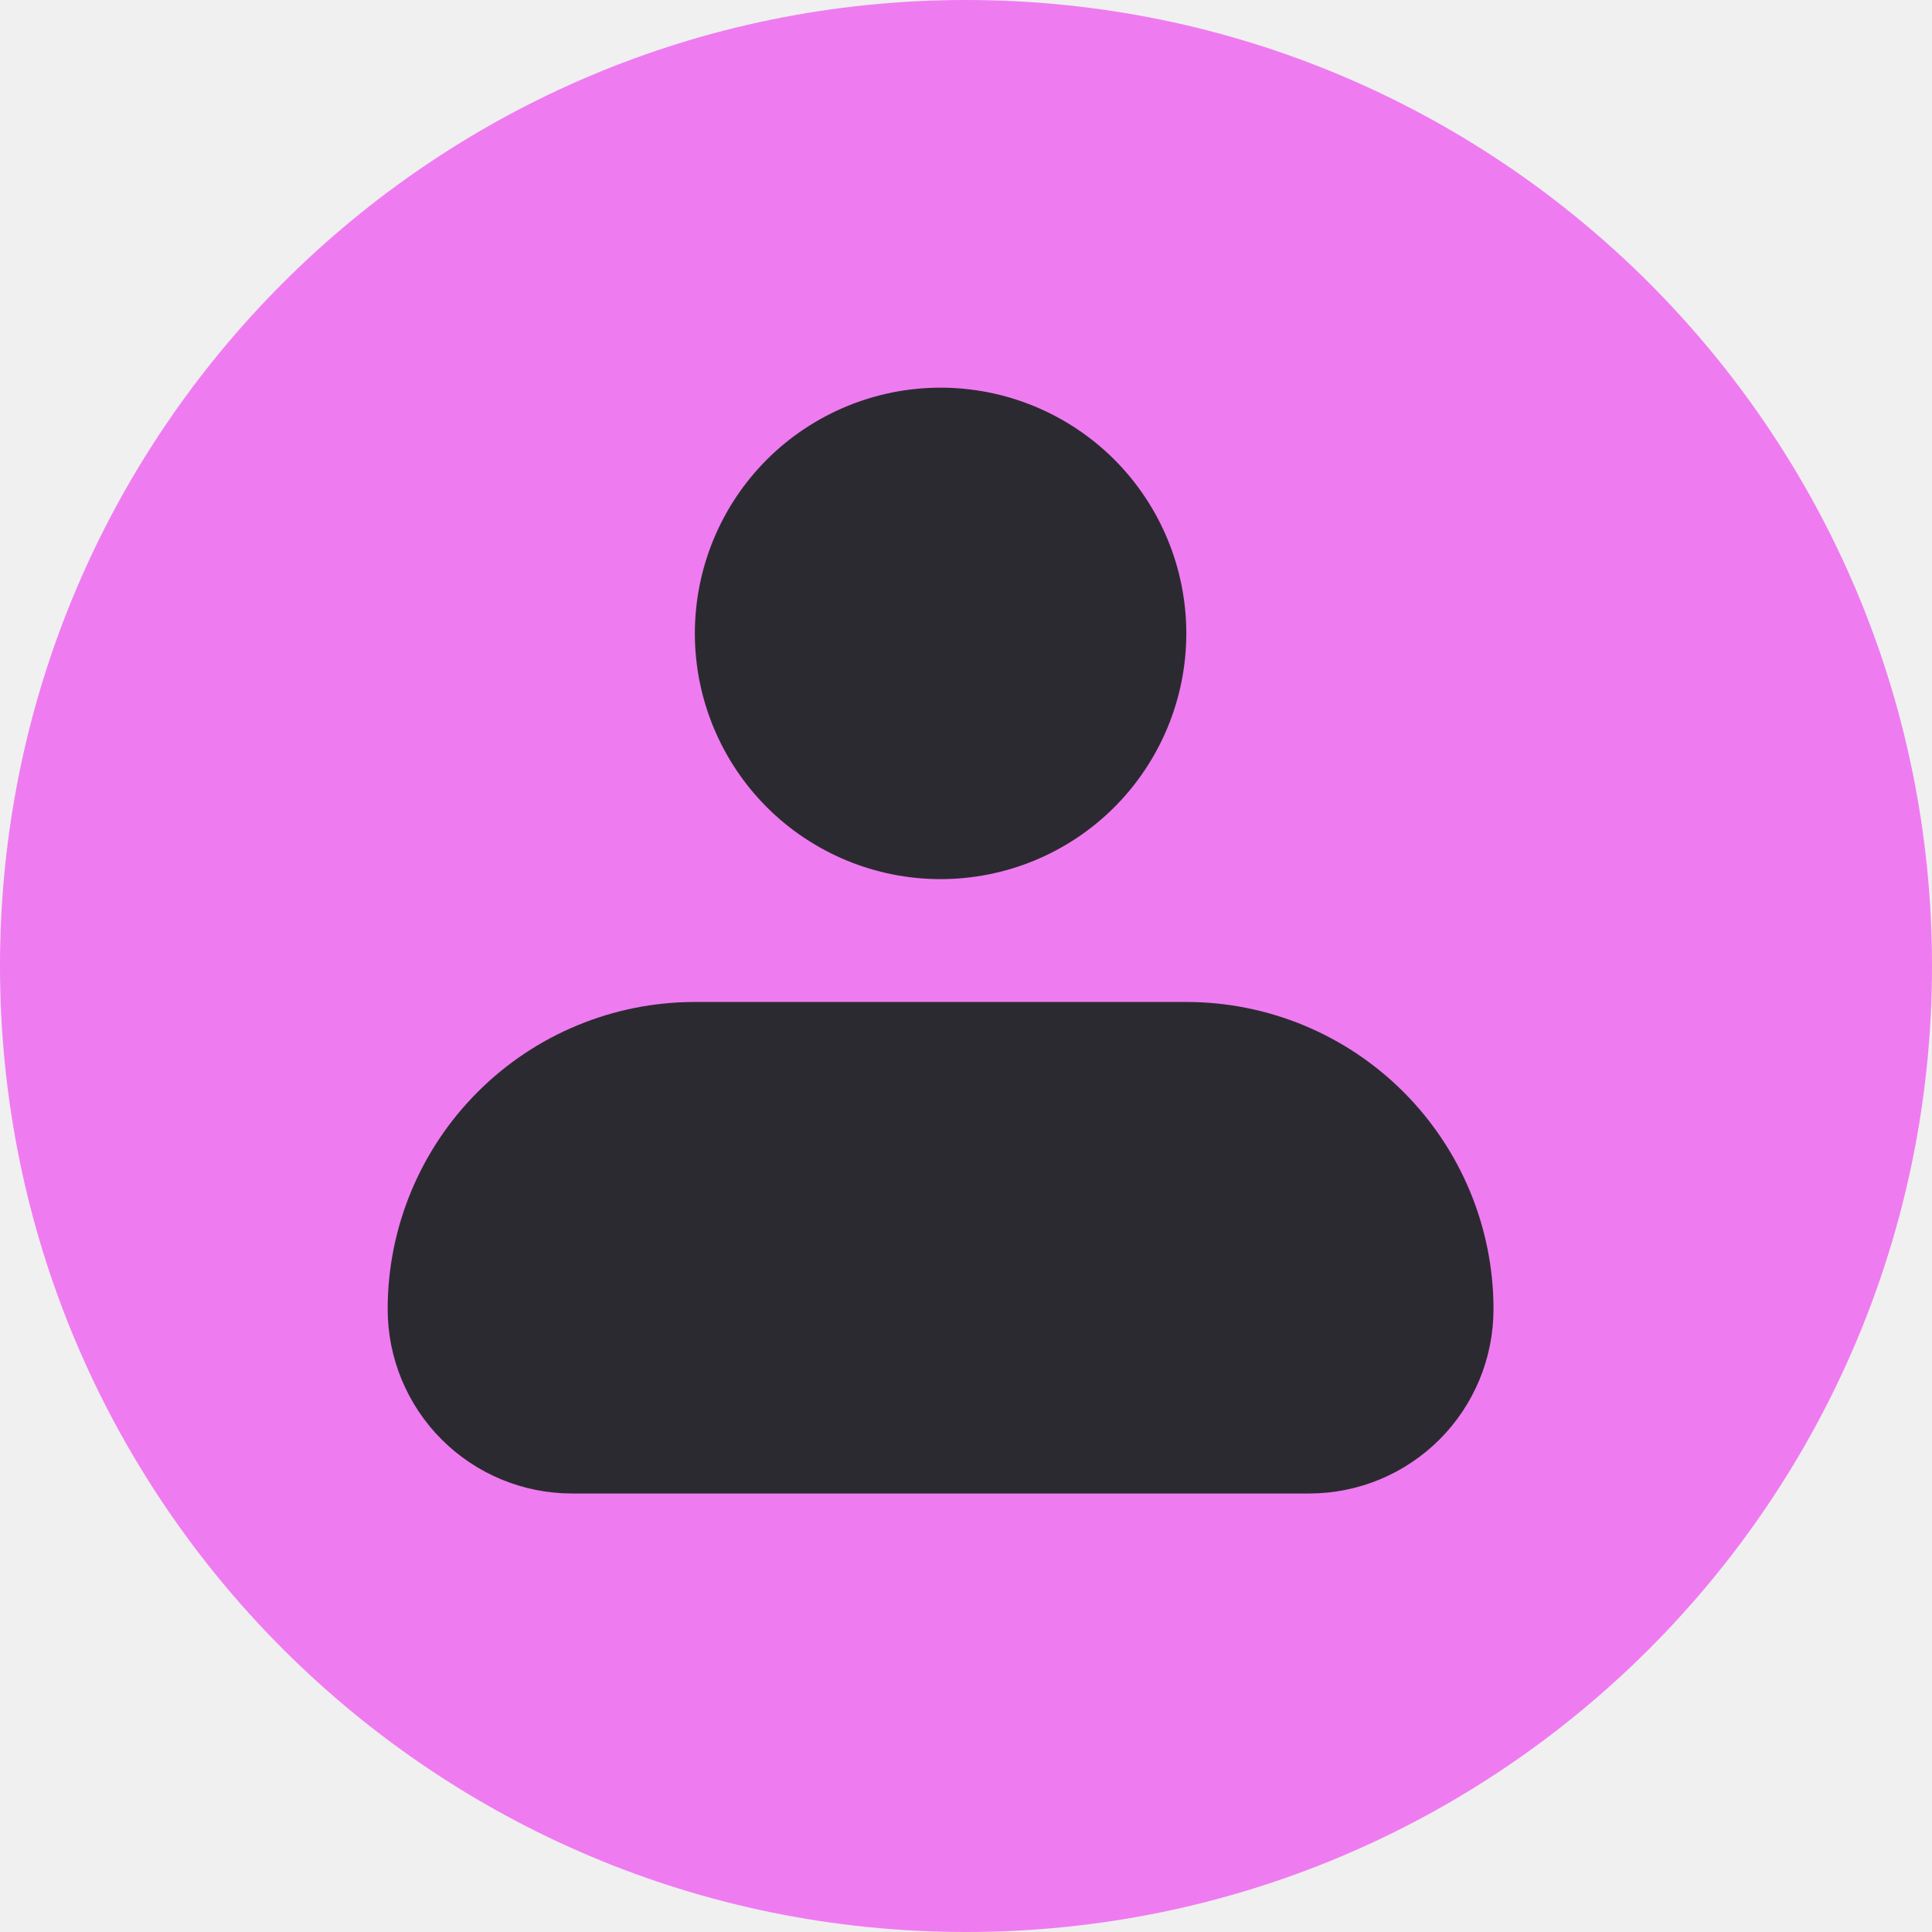
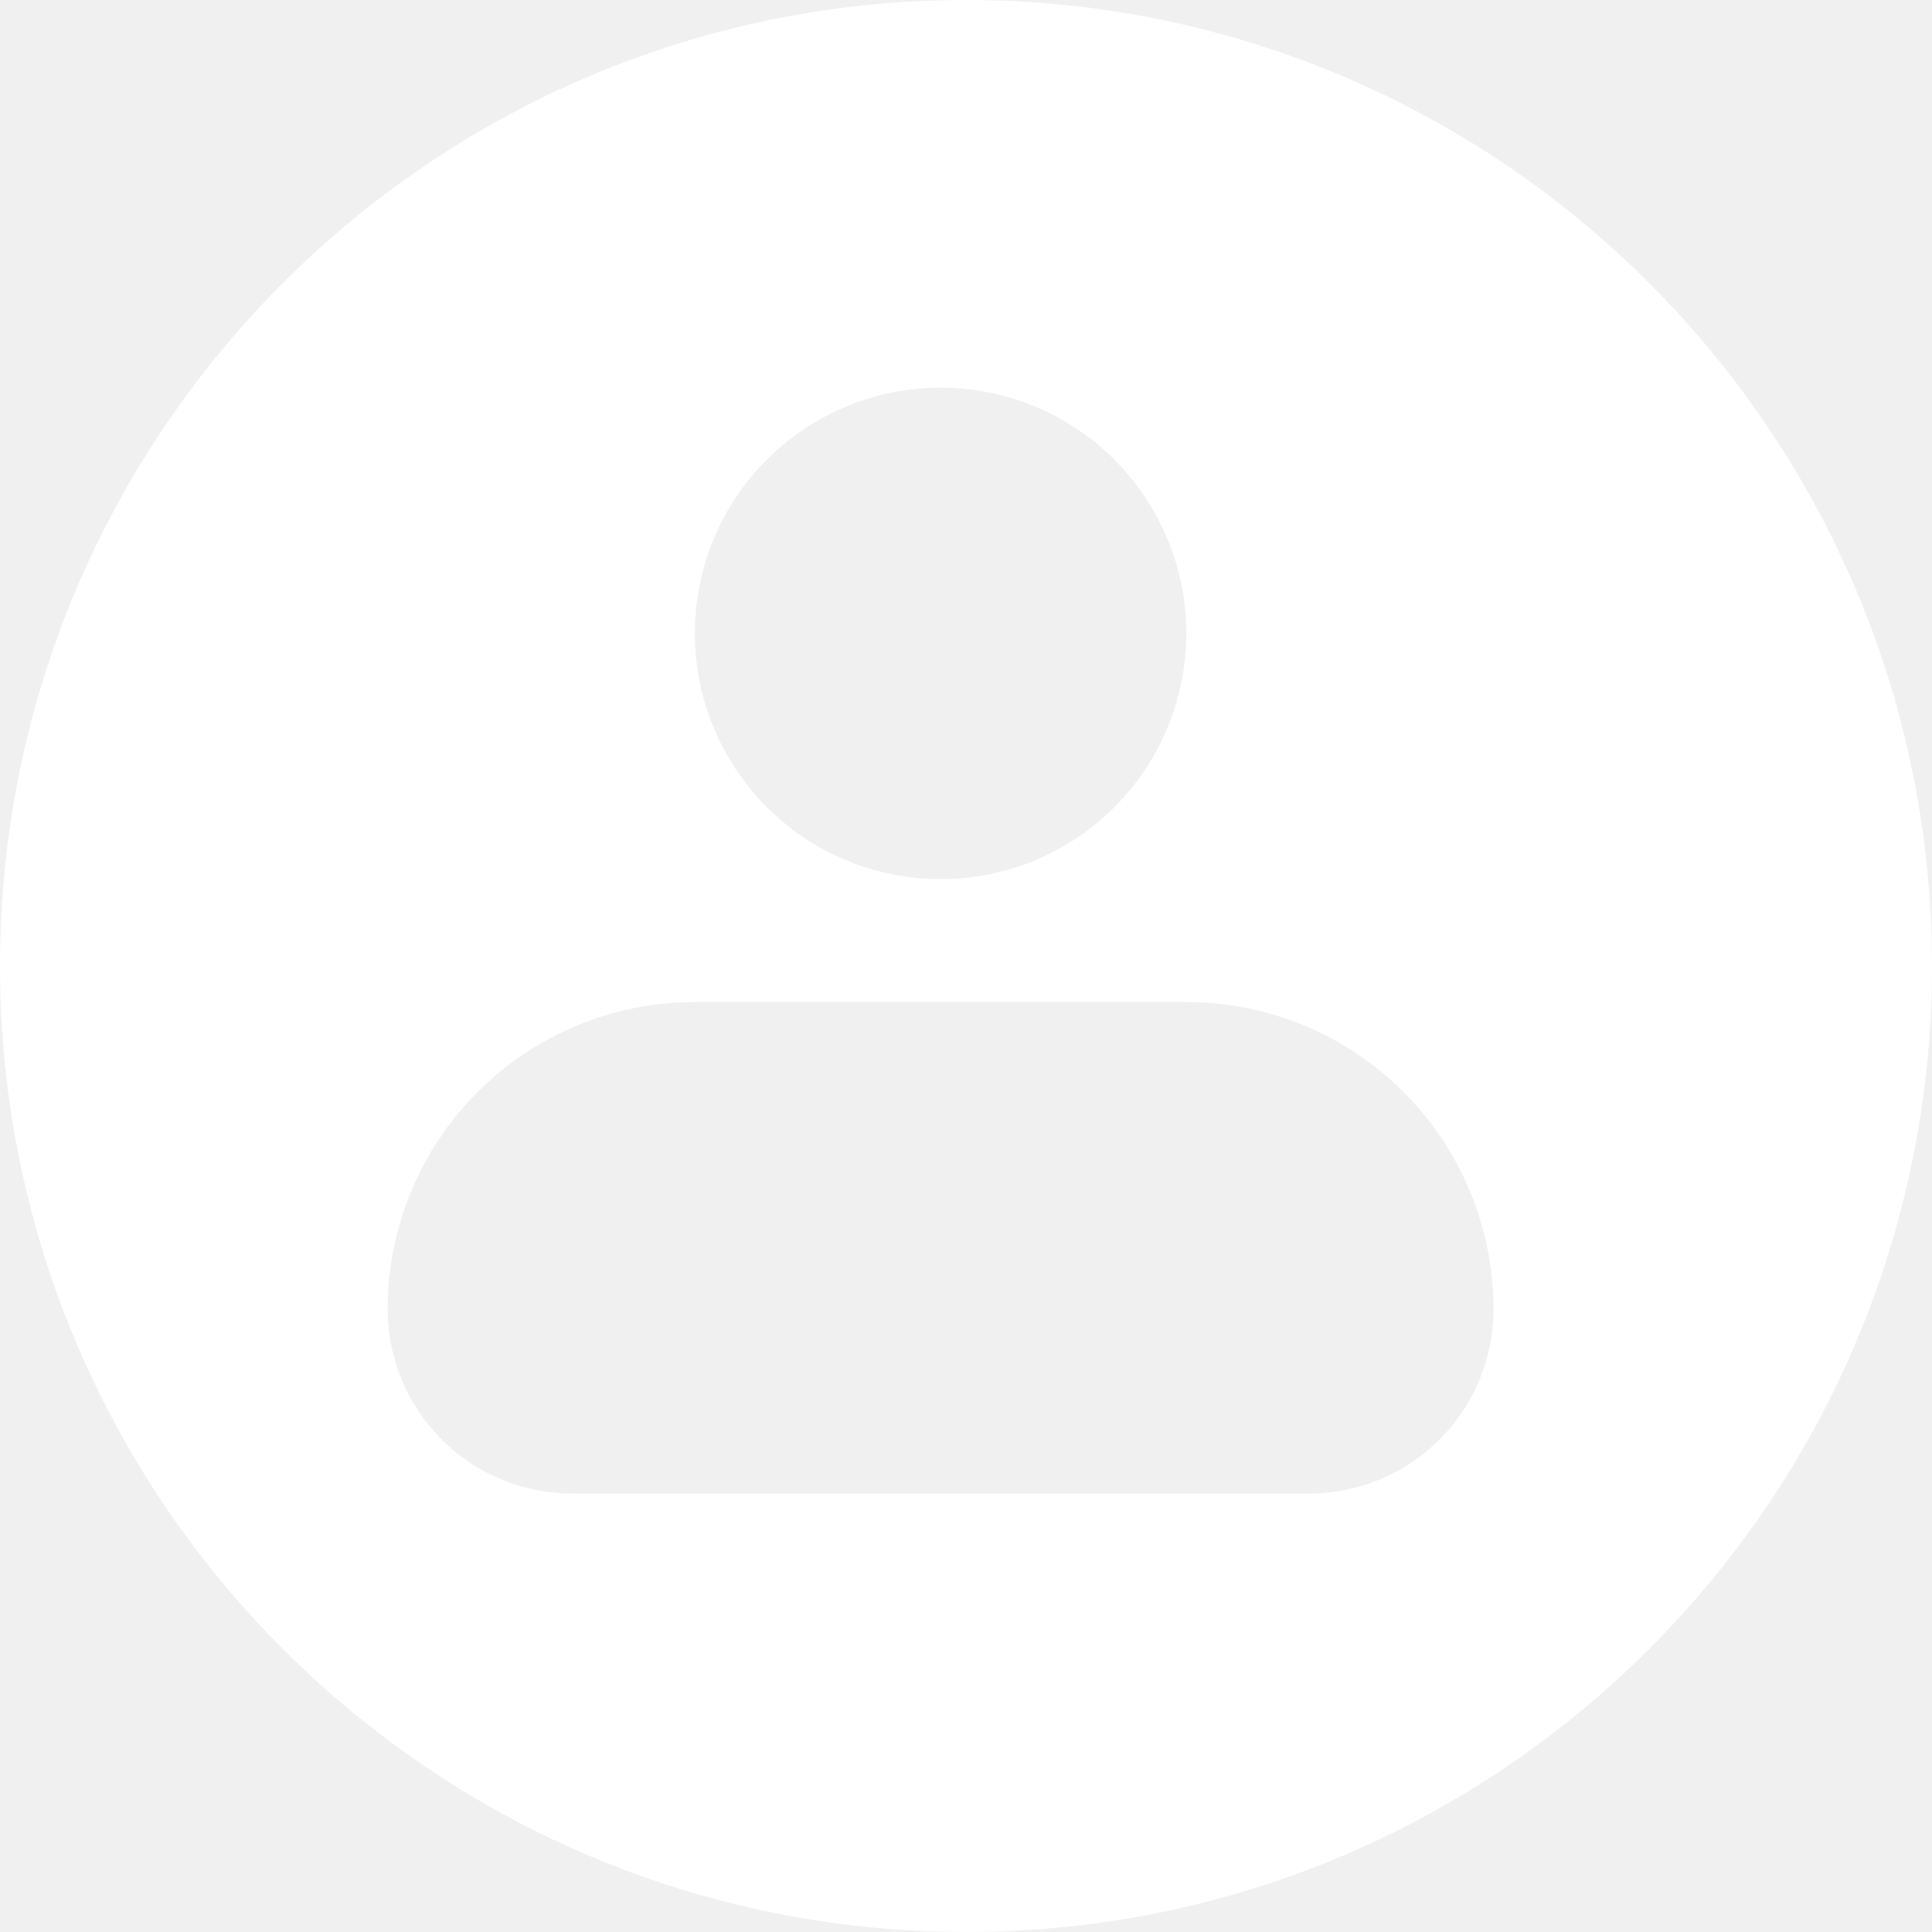
- <svg xmlns="http://www.w3.org/2000/svg" width="29" height="29" viewBox="0 0 29 29" fill="#EF7BF1">
-   <circle cx="14.5" cy="14.5" r="14.5" fill="inherit" />
-   <path fill-rule="evenodd" clip-rule="evenodd" d="M10.43 9.508C10.43 8.529 10.819 7.591 11.51 6.899C12.202 6.208 13.14 5.819 14.118 5.819C15.097 5.819 16.035 6.208 16.727 6.899C17.418 7.591 17.807 8.529 17.807 9.508C17.807 10.486 17.418 11.424 16.727 12.116C16.035 12.808 15.097 13.196 14.118 13.196C13.14 13.196 12.202 12.808 11.51 12.116C10.819 11.424 10.43 10.486 10.43 9.508ZM10.43 15.04C9.207 15.04 8.034 15.526 7.17 16.391C6.305 17.256 5.819 18.428 5.819 19.651C5.819 20.385 6.111 21.089 6.629 21.607C7.148 22.126 7.852 22.418 8.586 22.418H19.651C20.385 22.418 21.089 22.126 21.608 21.607C22.126 21.089 22.418 20.385 22.418 19.651C22.418 18.428 21.932 17.256 21.067 16.391C20.203 15.526 19.03 15.04 17.807 15.04H10.43Z" fill="#2C2A31" />
+ <svg xmlns="http://www.w3.org/2000/svg" width="29" height="29" viewBox="0 0 29 29" fill="#ffffff">
+   <path fill-rule="evenodd" clip-rule="evenodd" d="M14.5 29C22.508 29 29 22.508 29 14.5C29 6.492 22.508 0 14.5 0C6.492 0 0 6.492 0 14.5C0 22.508 6.492 29 14.5 29ZM11.51 6.899C10.818 7.591 10.43 8.529 10.43 9.508C10.43 10.486 10.818 11.424 11.51 12.116C12.202 12.808 13.14 13.196 14.118 13.196C15.097 13.196 16.035 12.808 16.727 12.116C17.418 11.424 17.807 10.486 17.807 9.508C17.807 8.529 17.418 7.591 16.727 6.899C16.035 6.208 15.097 5.819 14.118 5.819C13.14 5.819 12.202 6.208 11.51 6.899ZM7.17 16.391C8.034 15.526 9.207 15.041 10.43 15.041H17.807C19.03 15.041 20.203 15.526 21.067 16.391C21.932 17.256 22.418 18.428 22.418 19.651C22.418 20.385 22.126 21.089 21.608 21.608C21.089 22.126 20.385 22.418 19.651 22.418H8.586C7.852 22.418 7.148 22.126 6.629 21.608C6.111 21.089 5.819 20.385 5.819 19.651C5.819 18.428 6.305 17.256 7.17 16.391Z" fill="inherit" />
</svg>
